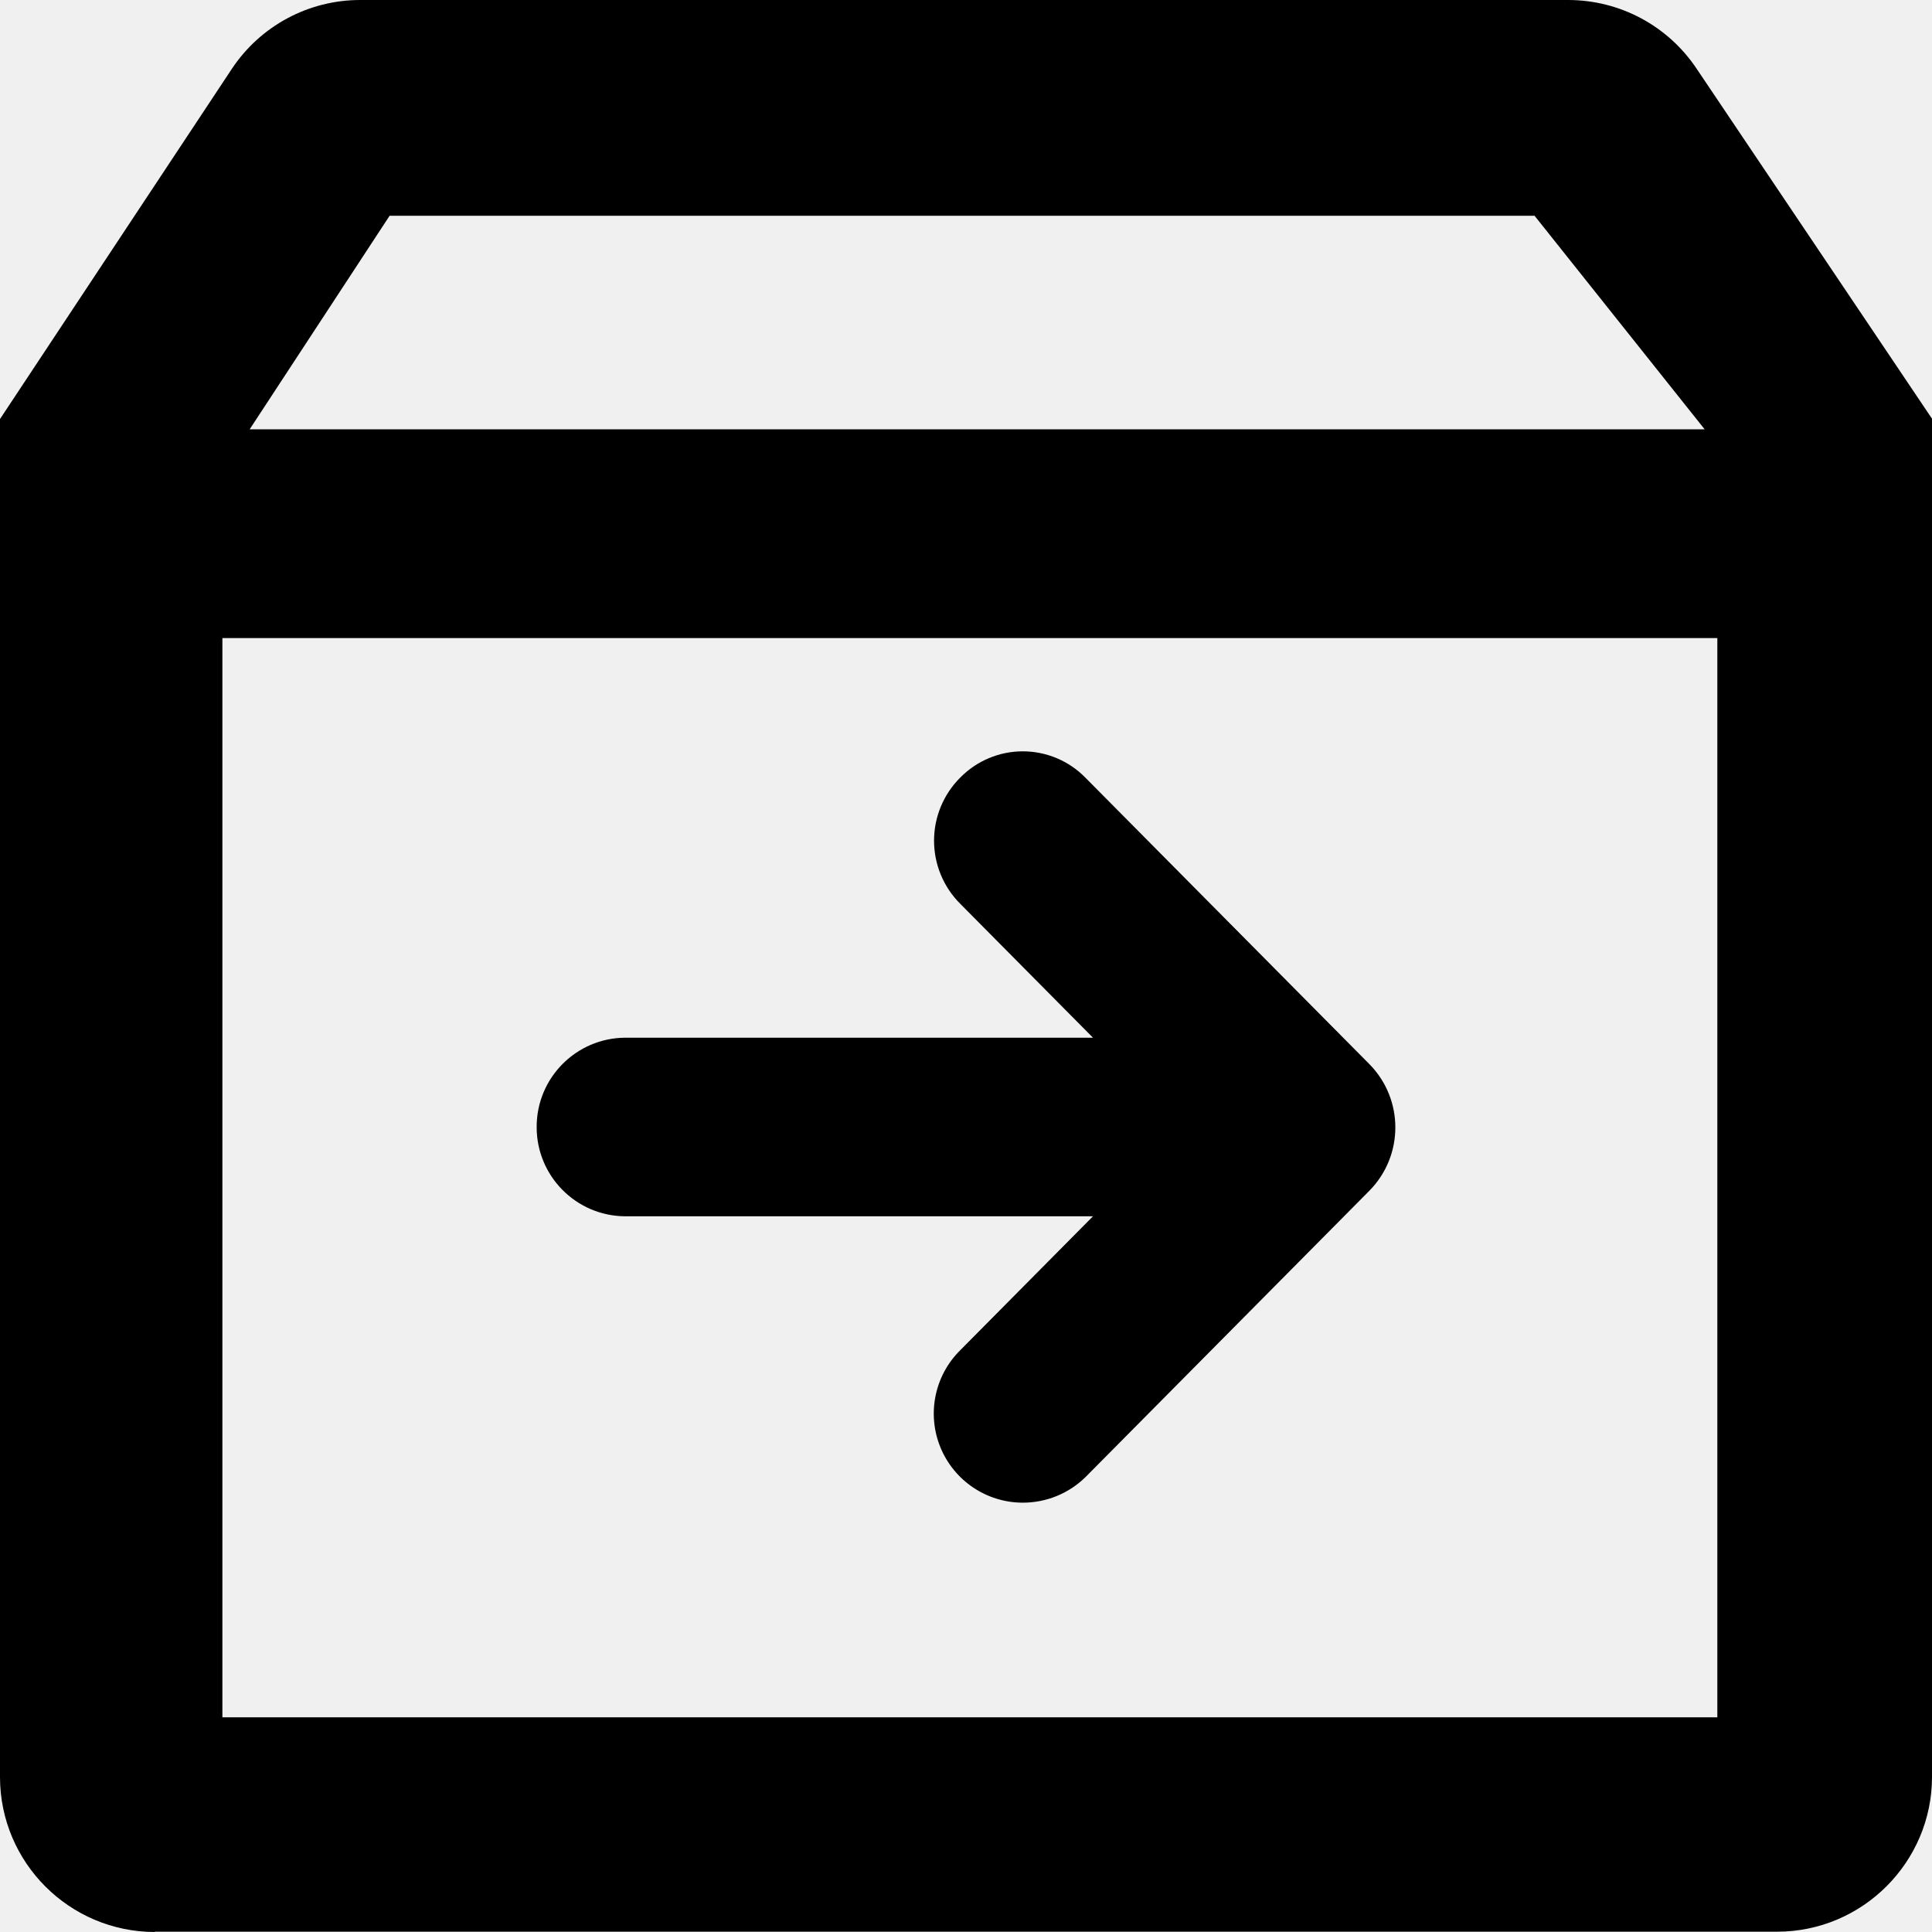
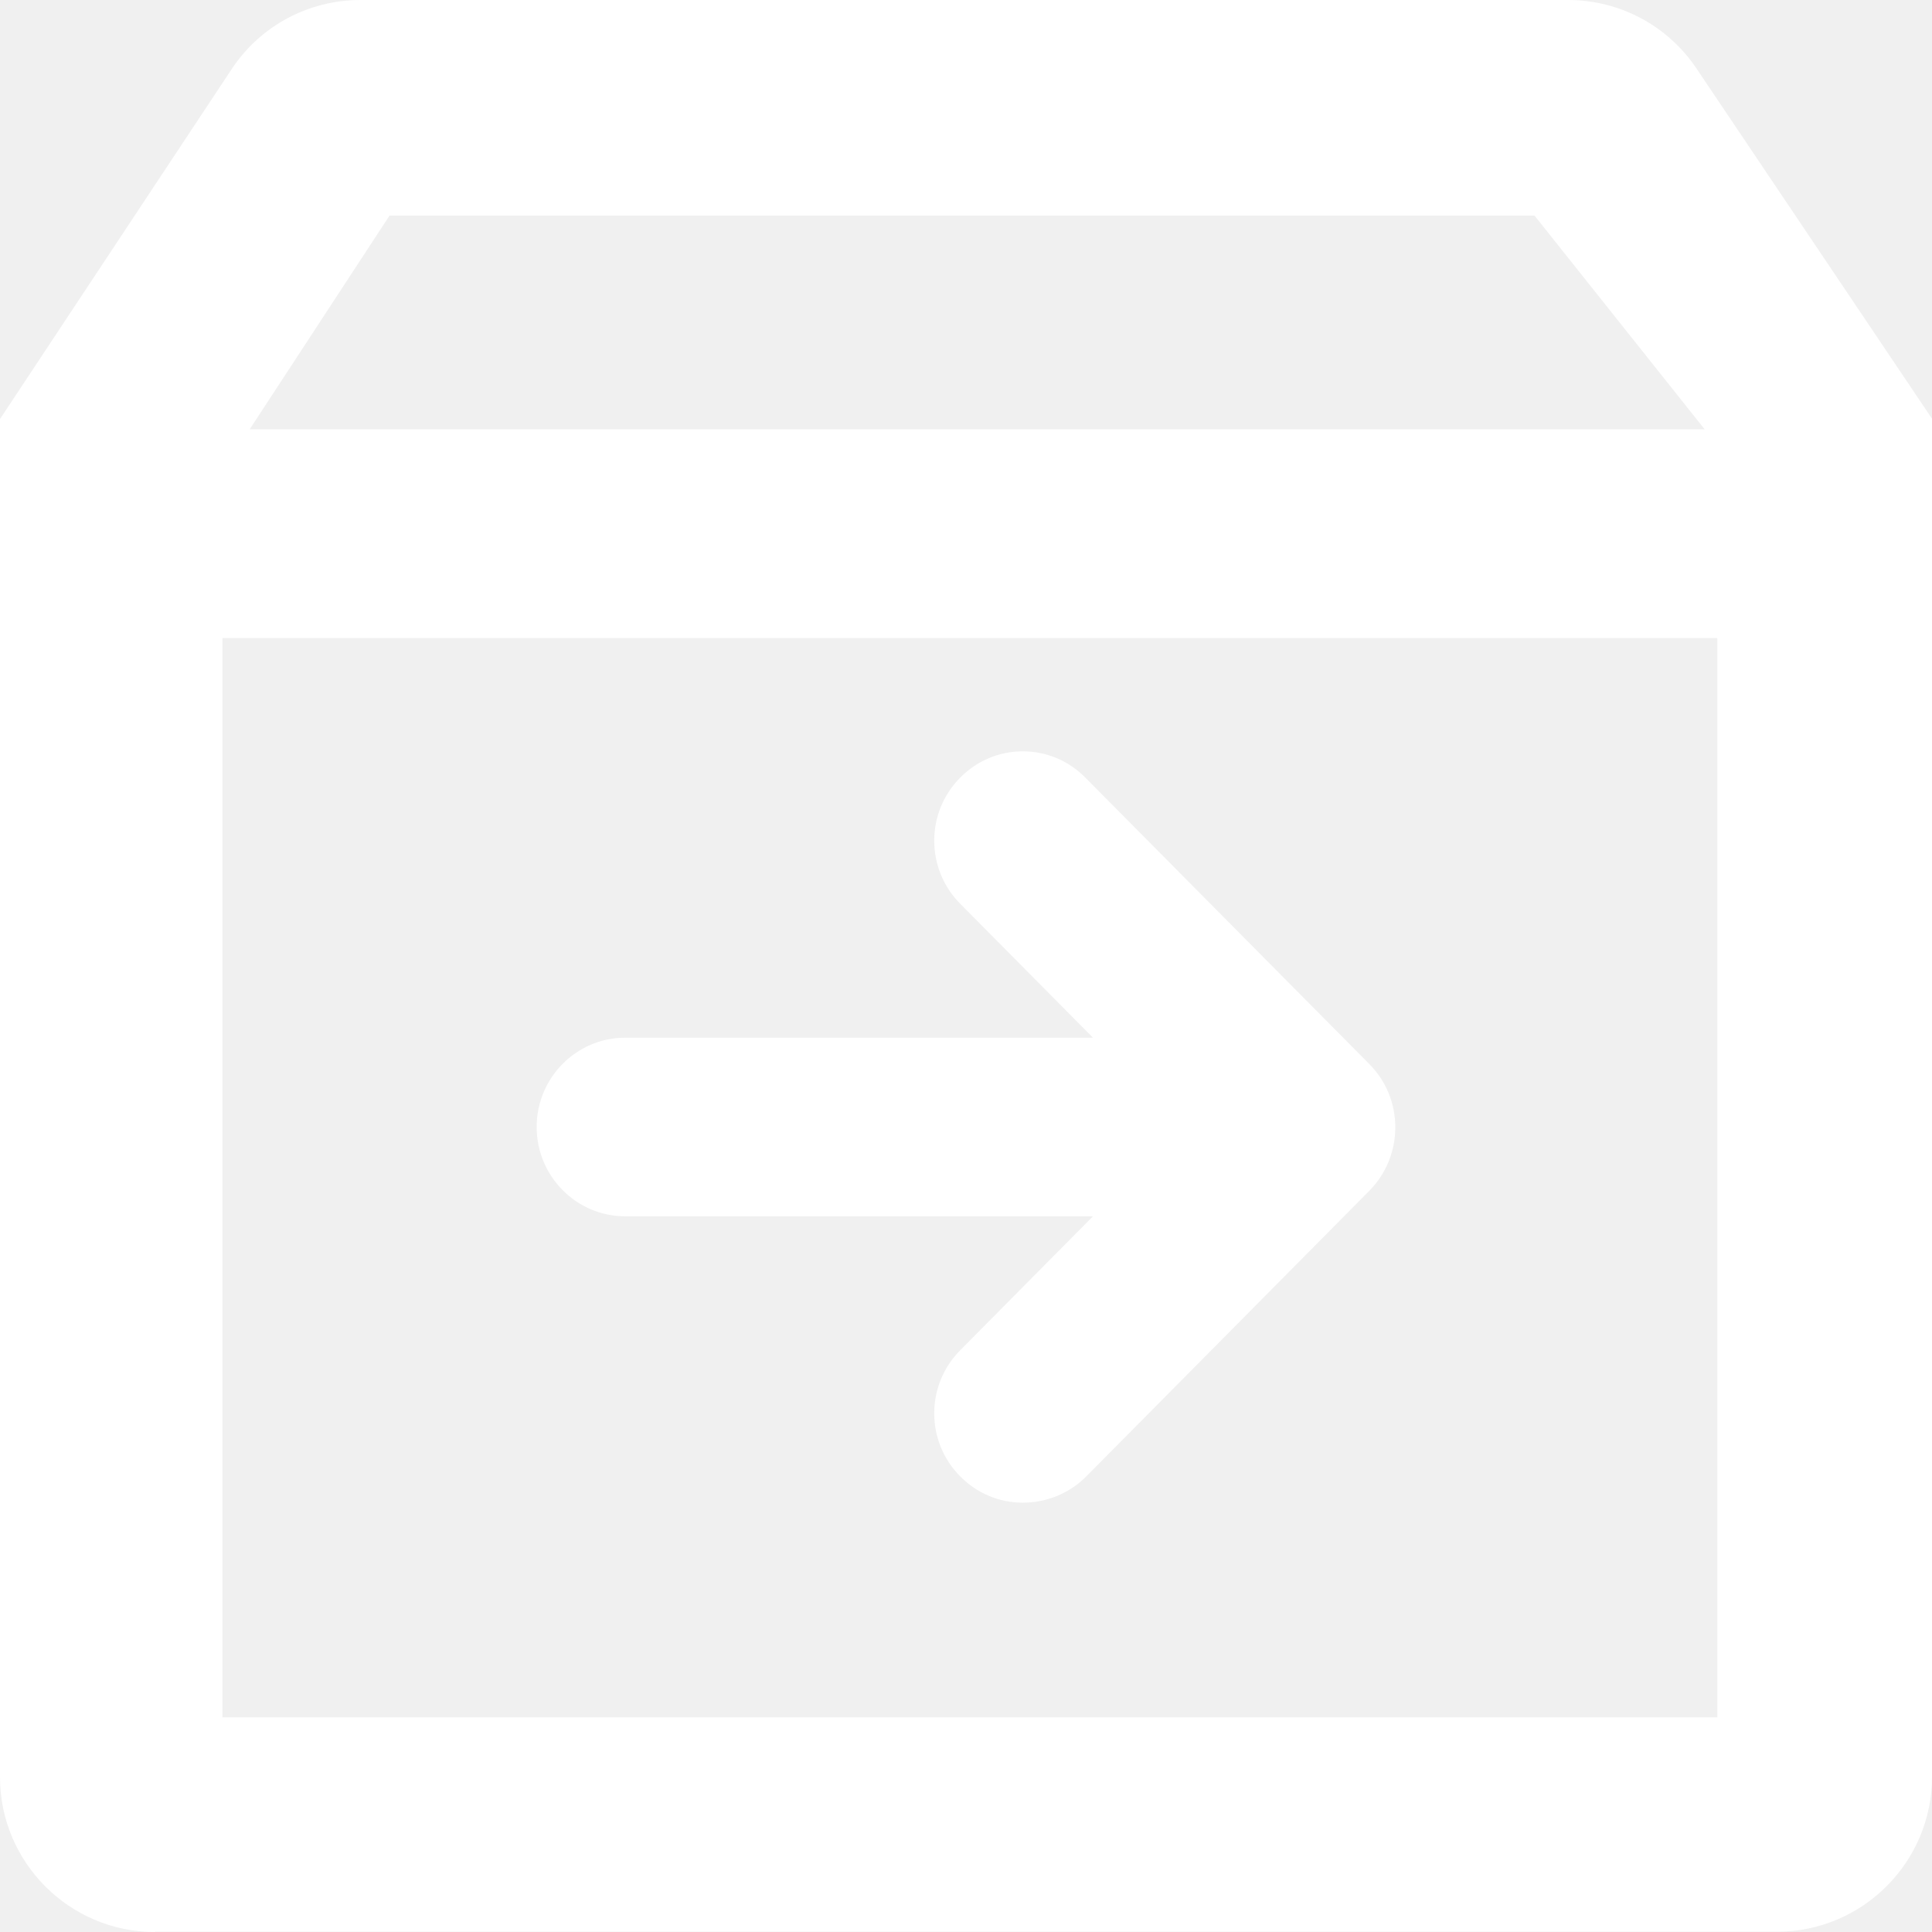
- <svg xmlns="http://www.w3.org/2000/svg" width="18" height="18">
-   <path d="M1.442 18A1.445 1.445 0 010 16.558V3.904L2.159.643A1.435 1.435 0 013.359 0h11.25c.483 0 .932.24 1.2.643L18 3.901v12.654c0 .794-.648 1.442-1.442 1.442H1.442V18zM16 15.997V5.945H2.072V16H16v-.003zM14.297 2.01H3.63L2.326 4h13.556l-1.585-1.99z" />
-   <path d="M9.529 14a.83.83 0 01-.583-1.42l1.237-1.248H5.825A.83.83 0 015 10.5a.83.83 0 01.825-.832h4.358L8.946 8.42a.83.83 0 010-1.175.816.816 0 011.166 0l2.647 2.67a.84.84 0 010 1.178l-2.647 2.67a.832.832 0 01-.583.237z" />
+ <svg xmlns="http://www.w3.org/2000/svg" width="18px" height="18px" viewBox="0 0 18 18" version="1.1">
+   <g id="Page-2" stroke="none" stroke-width="1" fill="none" fill-rule="evenodd">
+     <g id="图标" transform="translate(-894, -739)" fill="#FFFFFF">
+       <g id="yunsongActive" transform="translate(894, 739)">
+         <g id="daisonghuo">
+           <path d="M1.442,18 C0.648,18 0,17.352 0,16.558 L0,3.904 L2.159,0.643 C2.426,0.24 2.875,0 3.359,0 L14.608,0 C15.092,0 15.541,0.24 15.809,0.643 L18,3.901 L18,16.555 C18,17.349 17.352,17.997 16.558,17.997 L1.442,17.997 L1.442,18 Z M16,15.997 L16,5.945 L2.072,5.945 L2.072,16 L16,16 L16,15.997 Z M14.297,2.009 L3.629,2.009 L2.326,4 L15.882,4 L14.297,2.009 Z" id="Shape" fill-rule="nonzero" />
+           <path d="M9.529,14 C9.308,14 9.101,13.912 8.946,13.755 C8.791,13.599 8.704,13.39 8.704,13.168 C8.704,12.945 8.791,12.736 8.946,12.58 L10.183,11.332 L5.825,11.332 C5.37,11.332 5,10.959 5,10.5 C5,10.041 5.37,9.668 5.825,9.668 L10.183,9.668 L8.946,8.42 C8.791,8.264 8.704,8.055 8.704,7.832 C8.704,7.61 8.791,7.401 8.946,7.245 C9.101,7.088 9.308,7 9.529,7 C9.75,7 9.957,7.088 10.112,7.245 L12.759,9.915 C13.08,10.239 13.08,10.766 12.759,11.093 L10.112,13.764 C9.957,13.915 9.75,14 9.529,14 L9.529,14 Z" id="Path" />
+         </g>
+       </g>
+     </g>
+   </g>
</svg>
